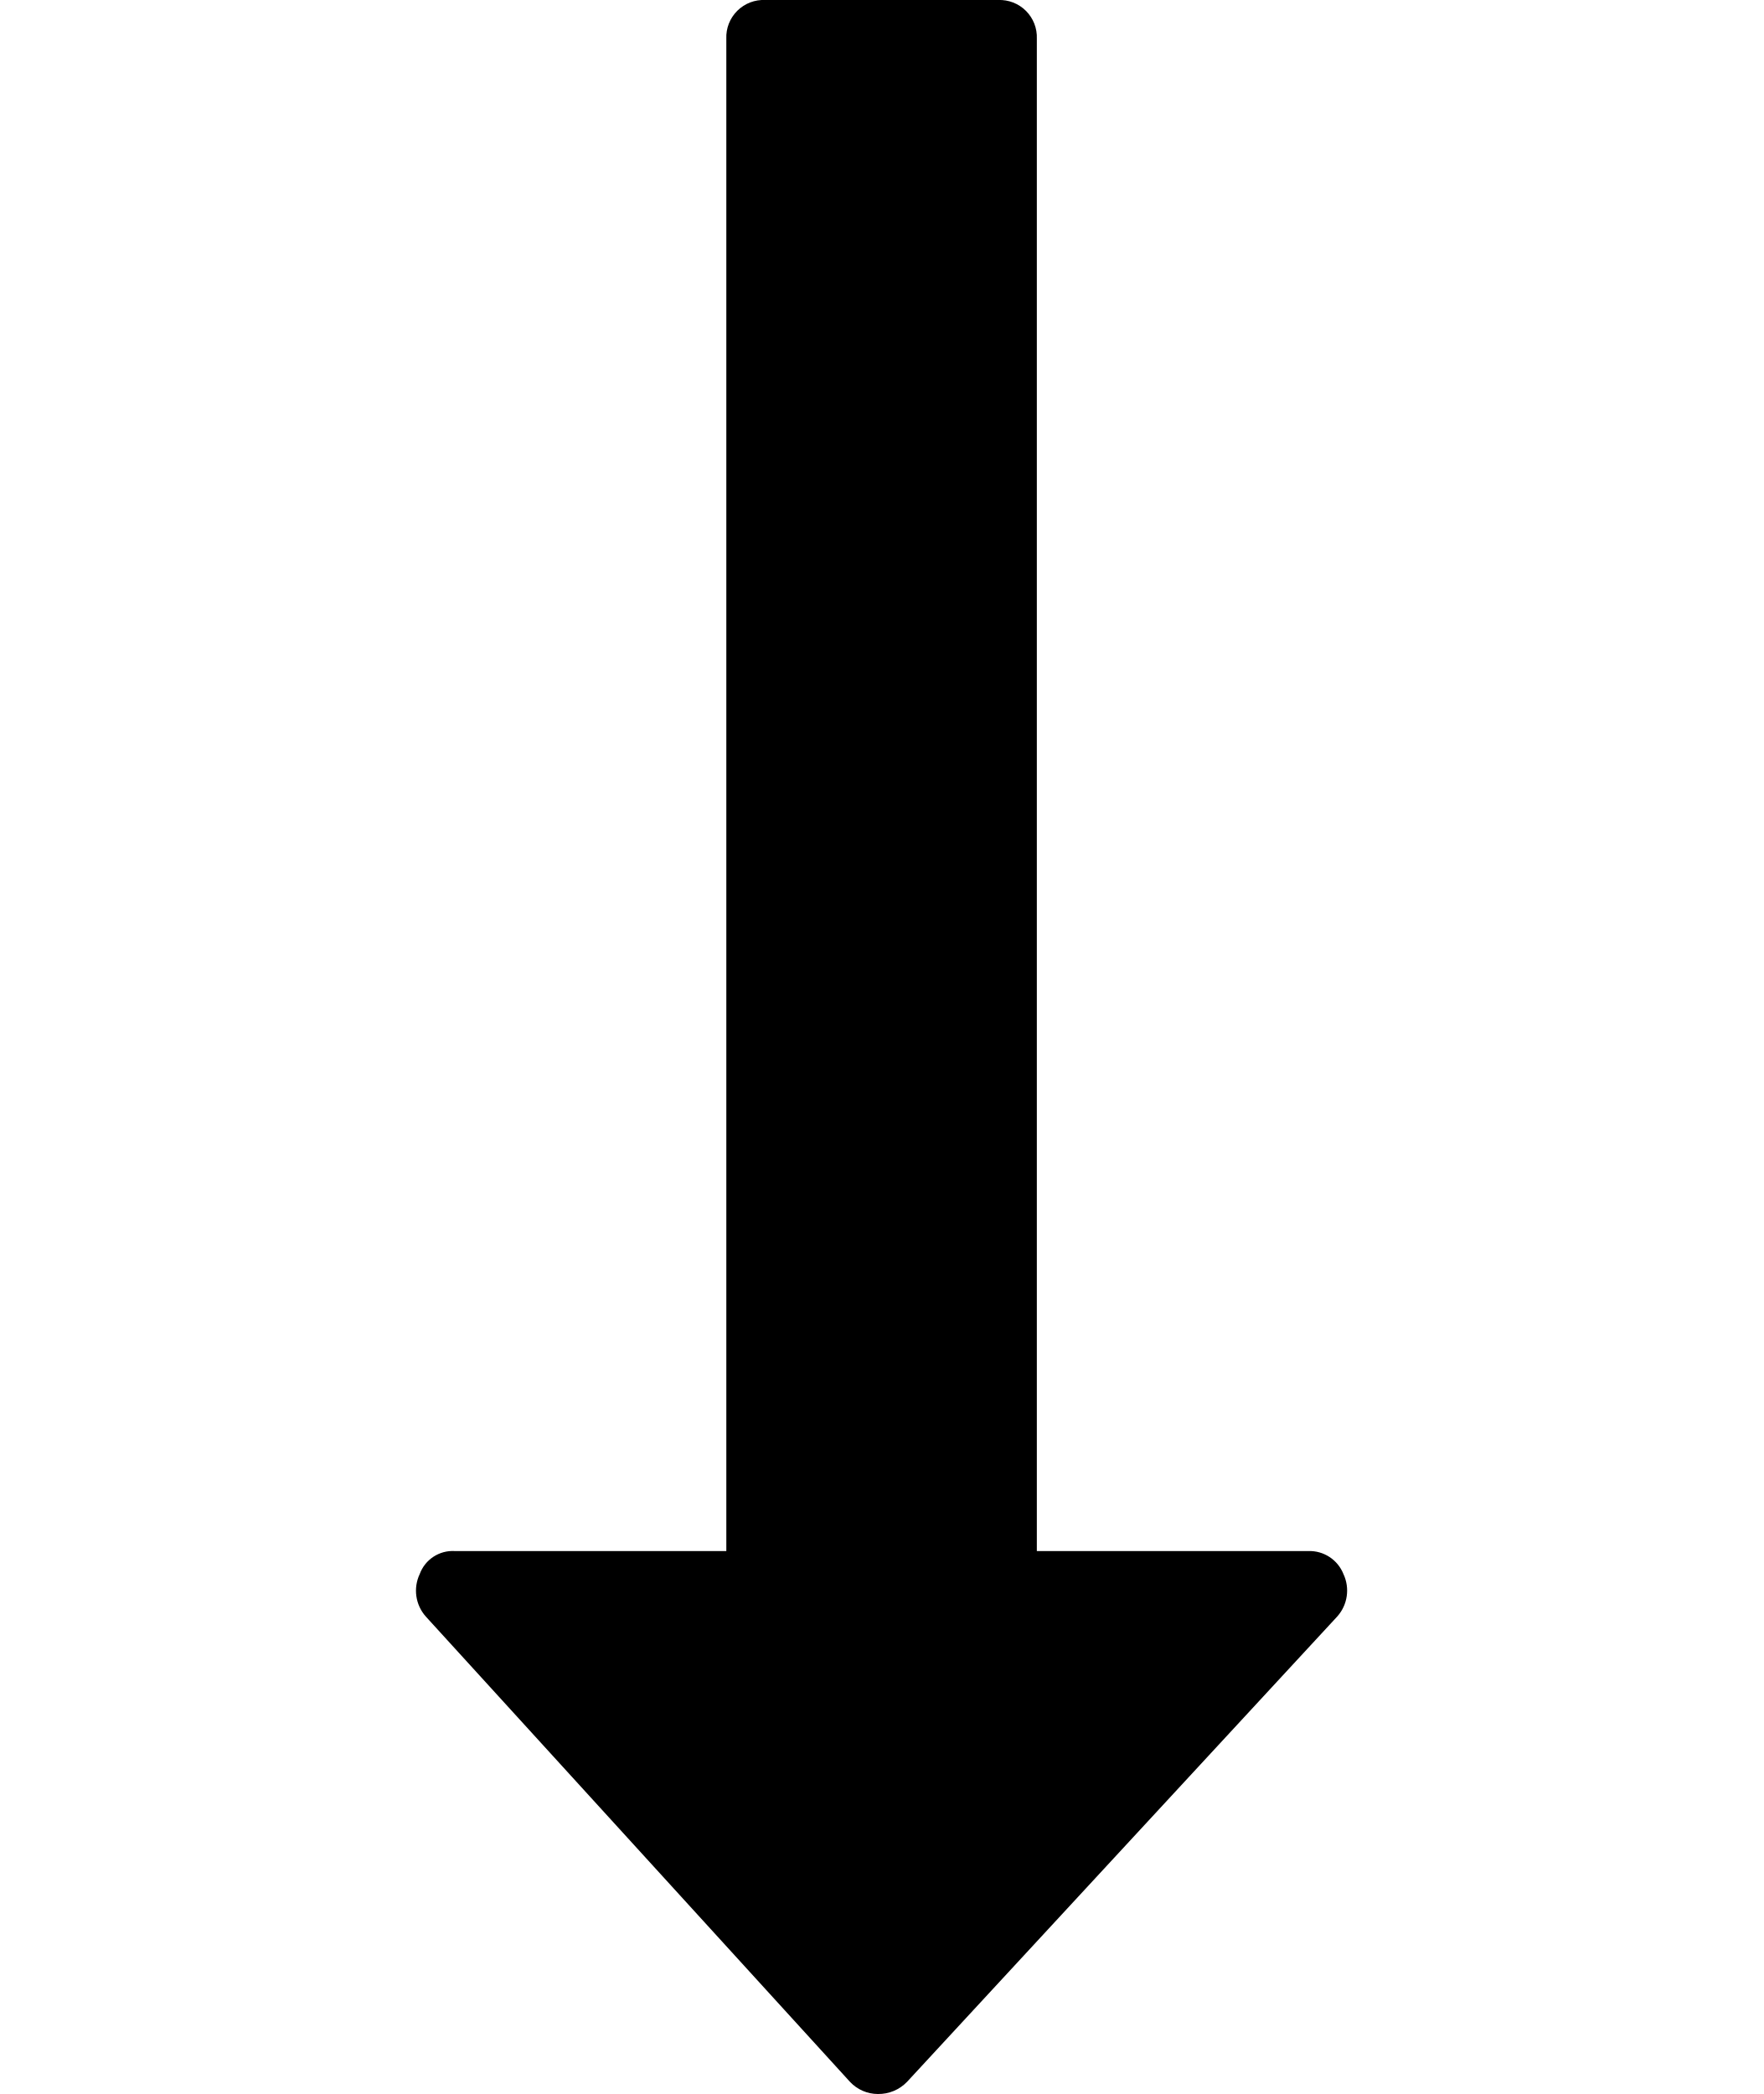
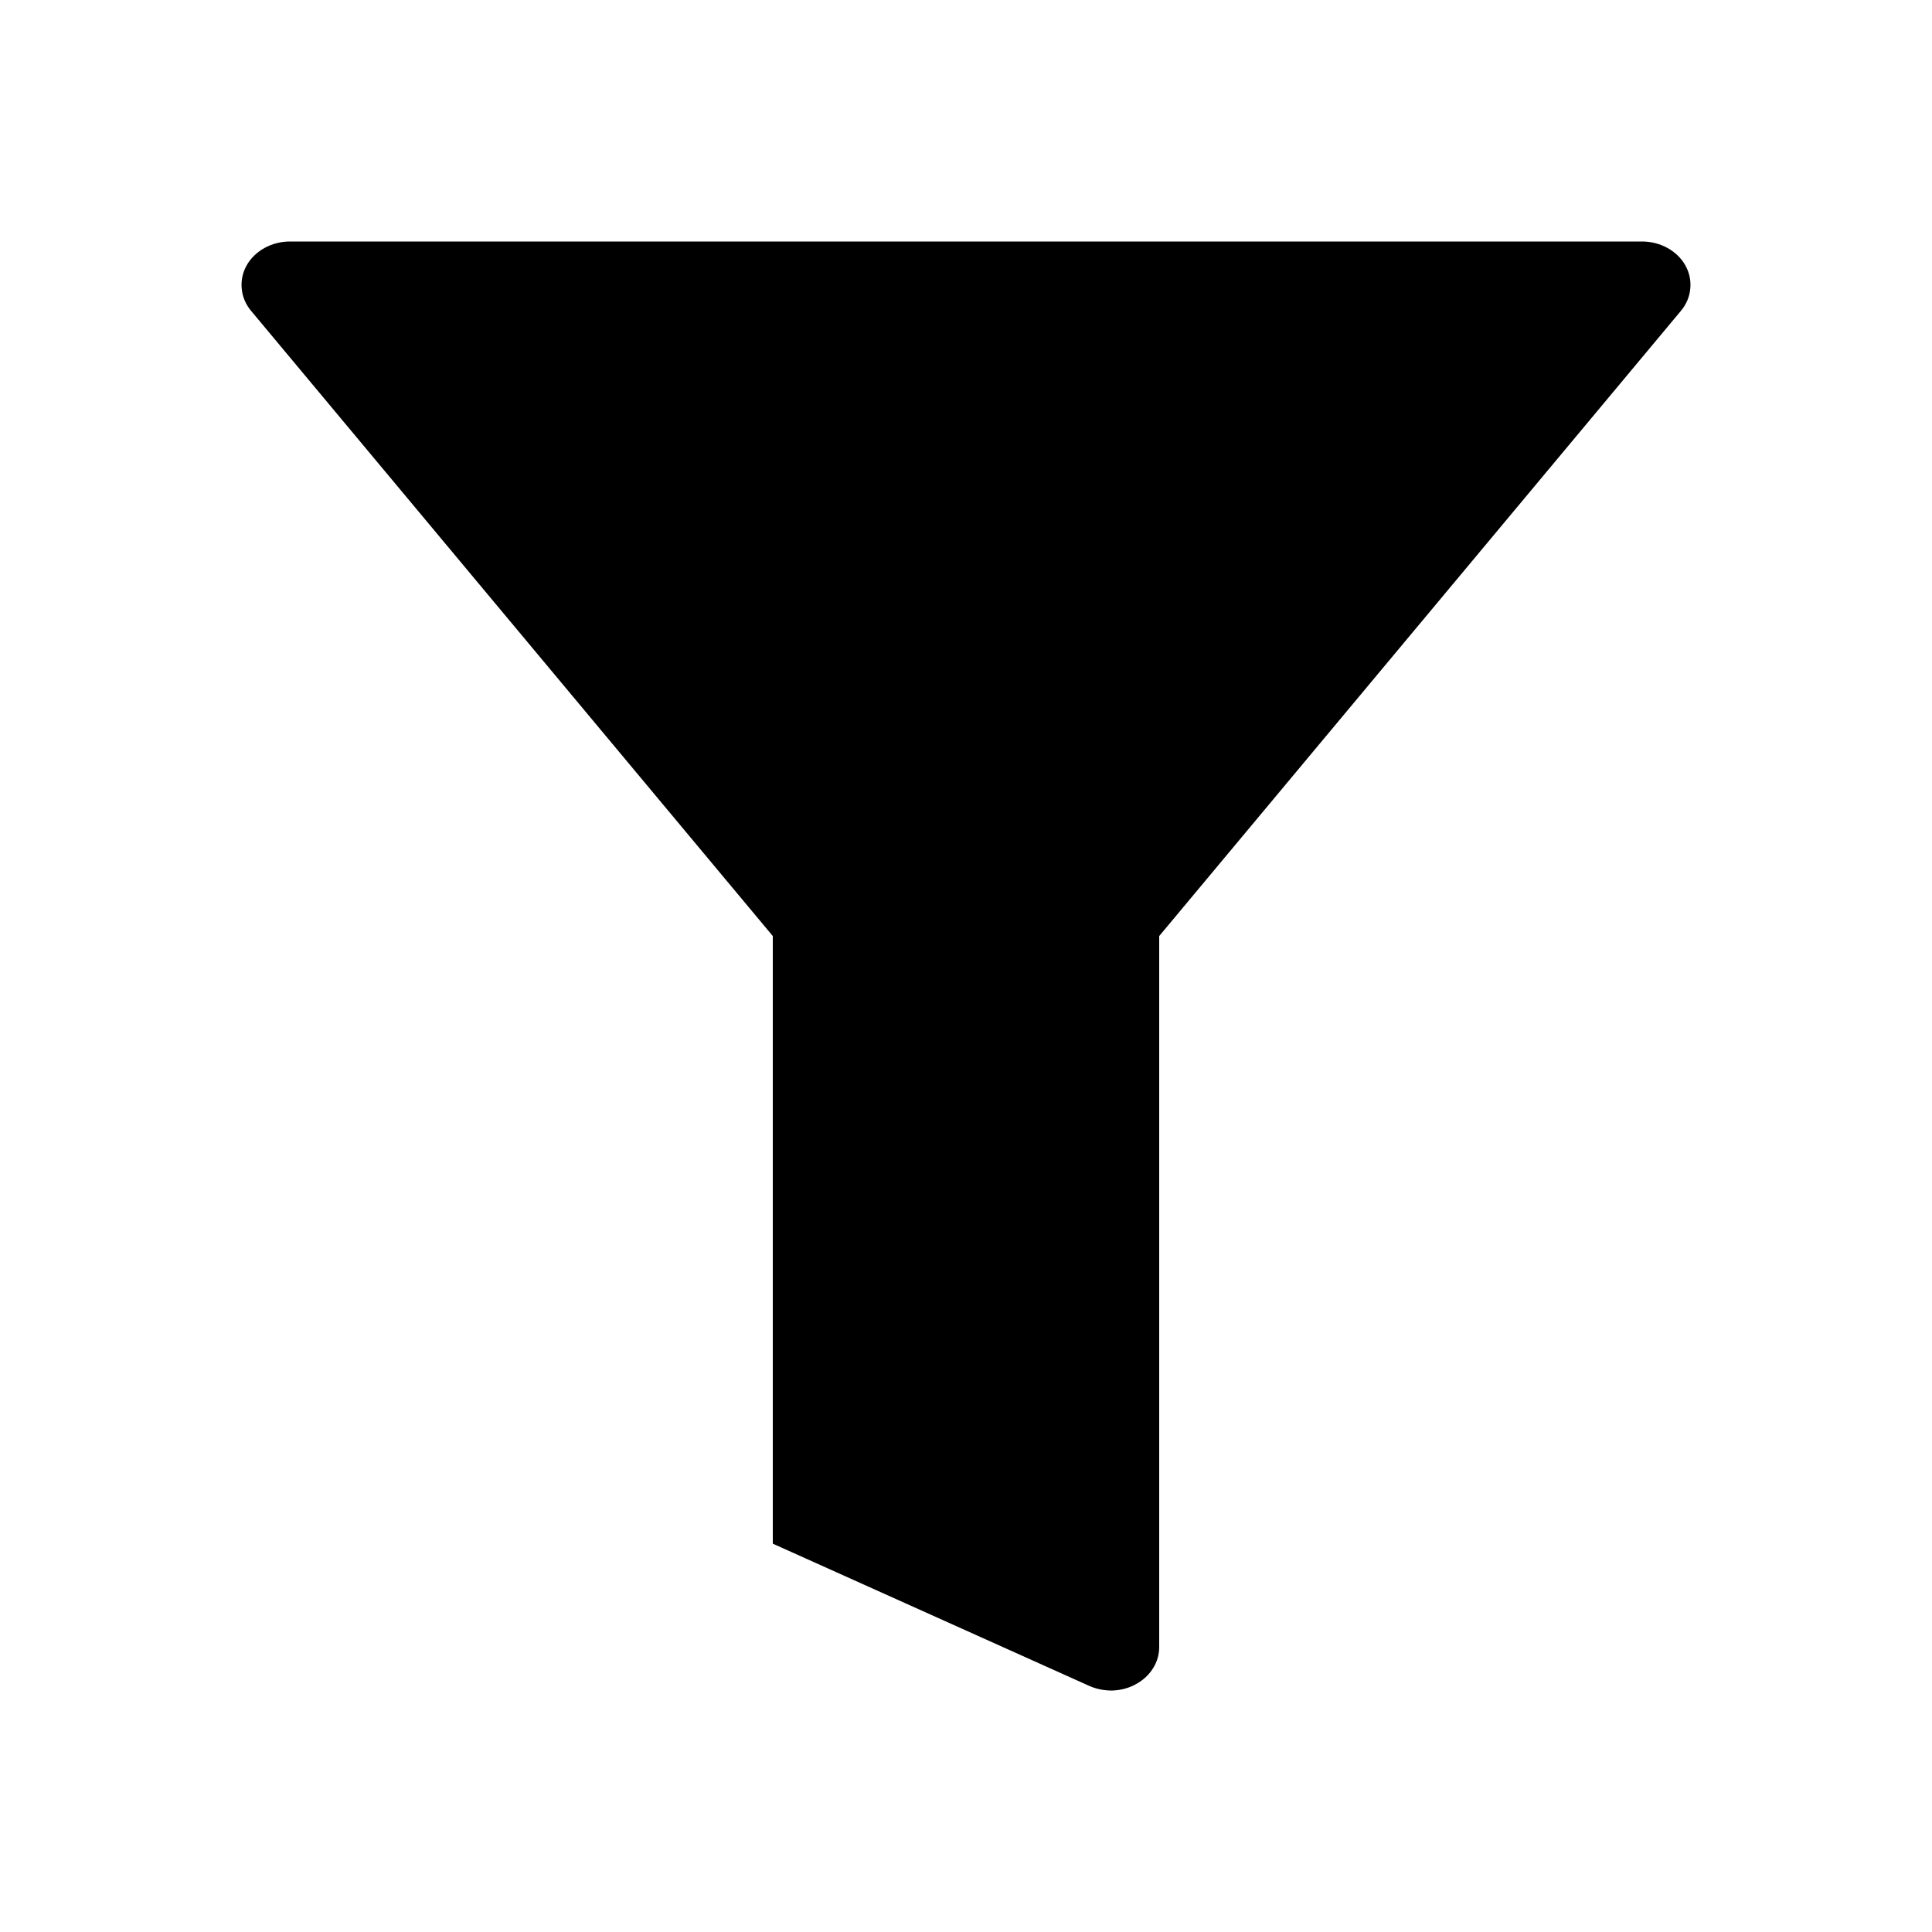
- <svg xmlns="http://www.w3.org/2000/svg" viewBox="0 0 11.788 14">
-   <g id="long-arrow-pointing-up" transform="translate(2.782 0)">
-     <path id="Path_300" data-name="Path 300" d="M123.923,10.808l-2.876,3.111a.265.265,0,0,1-.195.081.256.256,0,0,1-.186-.081l-2.836-3.111a.26.26,0,0,1-.041-.284.235.235,0,0,1,.235-.154h1.815V.259A.249.249,0,0,1,120.1,0h1.556a.249.249,0,0,1,.259.259V10.37h1.815a.244.244,0,0,1,.235.154A.26.26,0,0,1,123.923,10.808Z" transform="translate(-117.765)" fill="currentColor" />
+ <svg xmlns="http://www.w3.org/2000/svg" viewBox="0 0 16 16" fill="none">
+   <g clip-path="url(#clip0)">
+     <path d="M2.08 2.575C2.035 2.522 2.008 2.458 2.002 2.392C1.995 2.325 2.009 2.258 2.042 2.199C2.075 2.139 2.127 2.089 2.19 2.054C2.253 2.019 2.326 2 2.4 2H13.6C13.674 2 13.747 2.019 13.81 2.054C13.873 2.089 13.925 2.139 13.958 2.199C13.991 2.258 14.005 2.325 13.998 2.392C13.992 2.458 13.965 2.522 13.92 2.575L9.6 7.752V13.64C9.6 13.702 9.583 13.762 9.549 13.816C9.516 13.869 9.468 13.914 9.41 13.946C9.352 13.979 9.286 13.997 9.218 14C9.15 14.002 9.082 13.989 9.021 13.962L6.4 12.784V7.752L2.08 2.575Z" fill="currentColor" />
  </g>
</svg>
